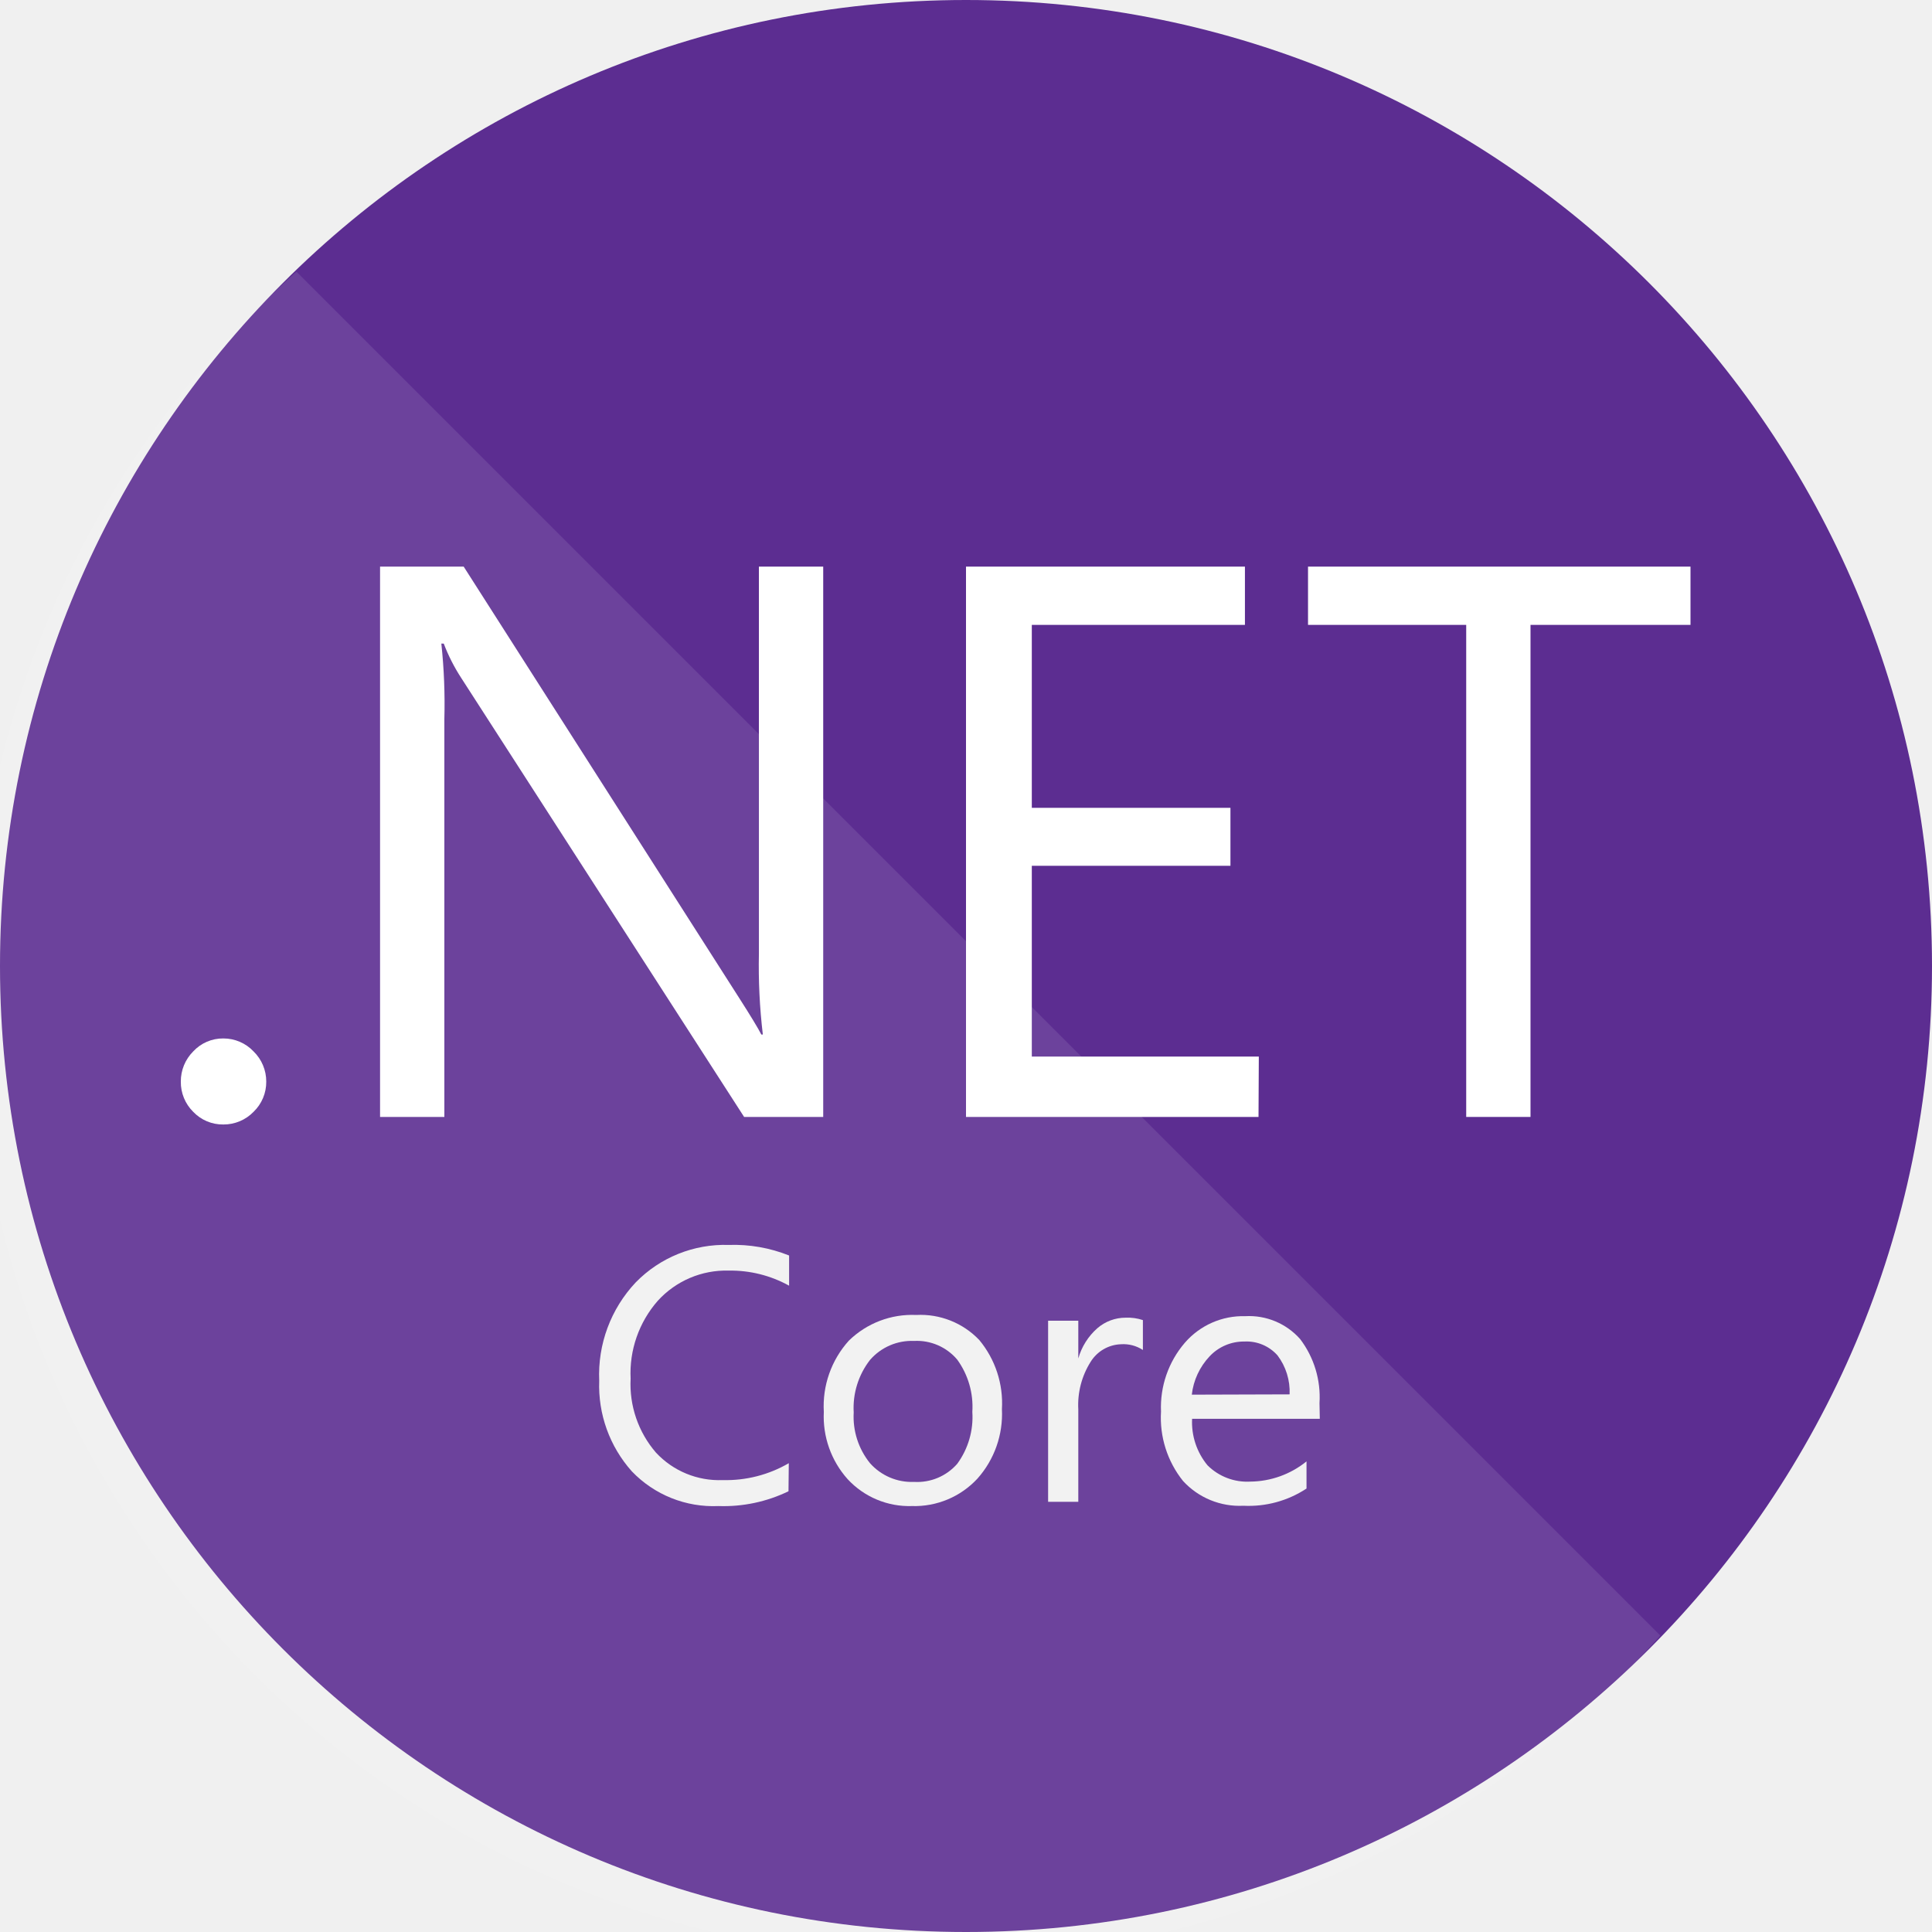
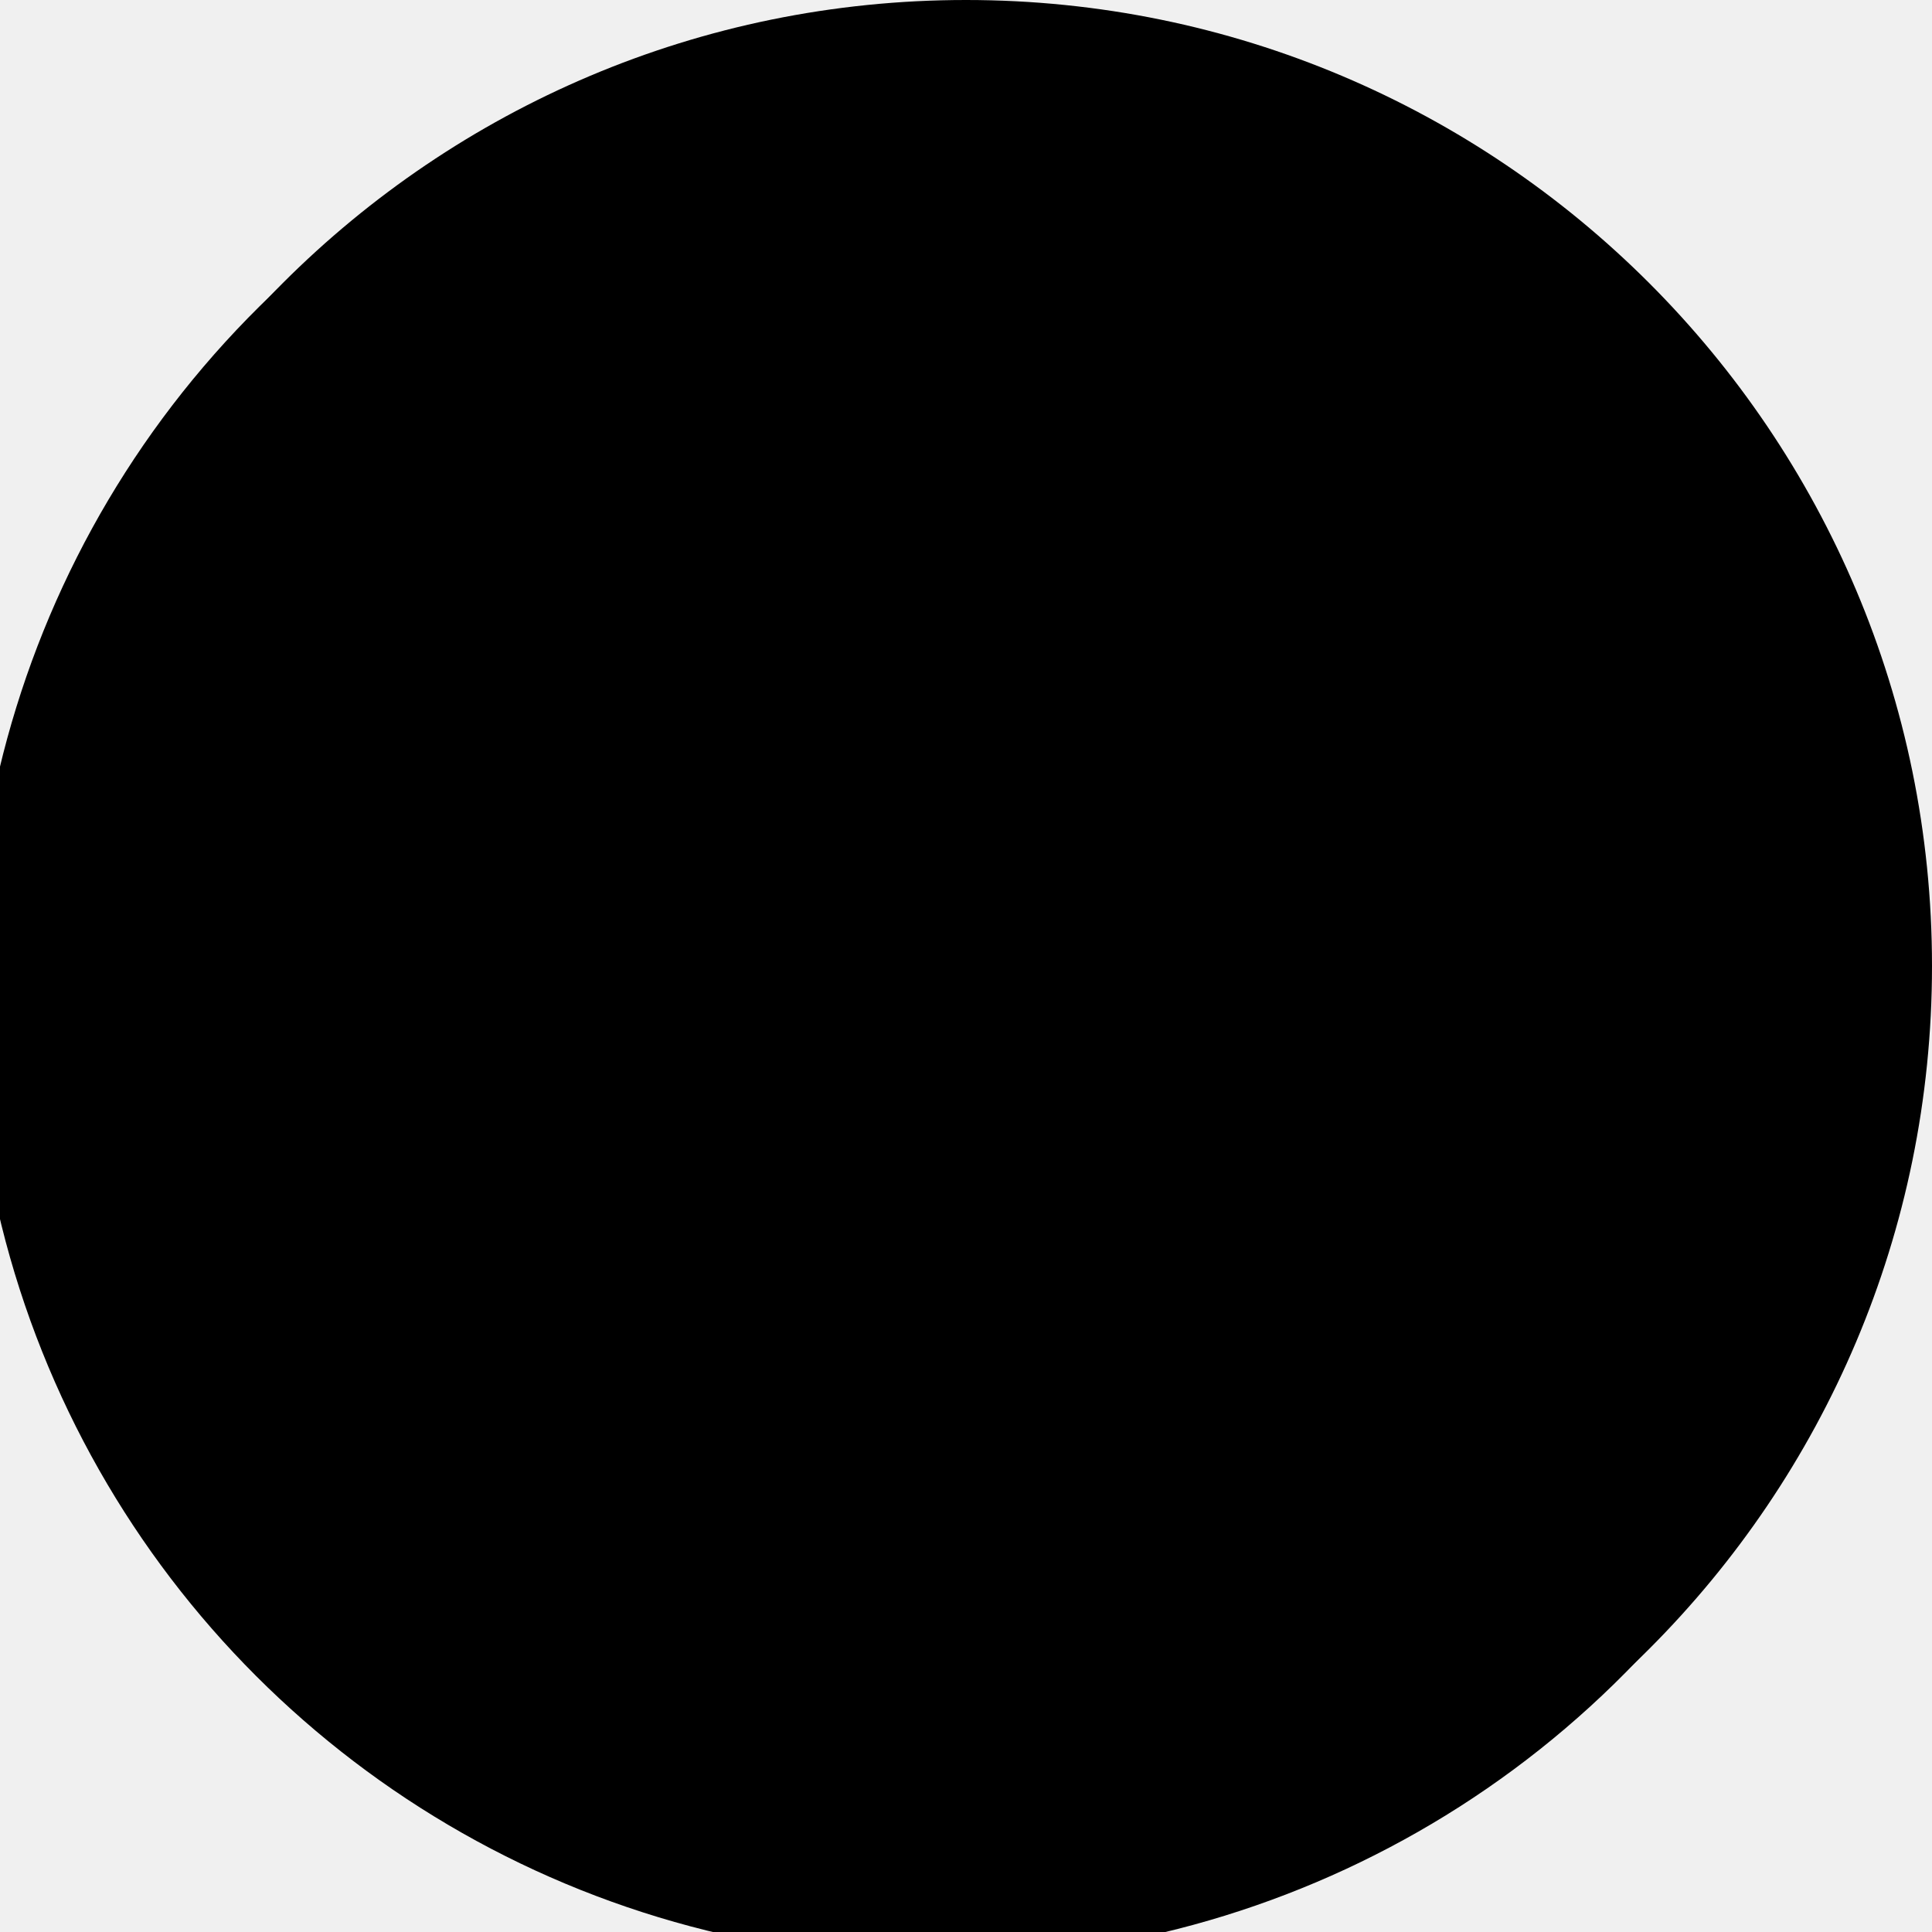
<svg xmlns="http://www.w3.org/2000/svg" id="Layer_1" data-name="Layer 1" viewBox="0 0 64 64">
  <defs>
-     <style>.cls-1{fill:#5c2d91;}.cls-2,.cls-3{fill:#fff;}.cls-2{opacity:0.1;}.cls-4{fill:#f2f2f2;}</style>
-   </defs>
+     </defs>
  <circle class="cls-1" cx="32" cy="32" r="32" />
  <path class="cls-2" d="M9.82,9A32,32,0,1,0,55,54.18Z" />
  <path class="cls-3" d="M7.4,37.25a1.35,1.35,0,0,1-1-.42,1.38,1.38,0,0,1-.41-1,1.4,1.4,0,0,1,.41-1,1.34,1.34,0,0,1,1-.43,1.37,1.37,0,0,1,1,.43,1.39,1.39,0,0,1,.42,1,1.37,1.37,0,0,1-.42,1A1.38,1.38,0,0,1,7.4,37.25Z" />
  <path class="cls-3" d="M27.27,37H24.65L15.28,22.46a6,6,0,0,1-.58-1.14h-.08a18.72,18.72,0,0,1,.1,2.5V37H12.59V18.77h2.77l9.12,14.28q.57.89.74,1.22h.05a19.28,19.28,0,0,1-.13-2.68V18.77h2.13Z" />
  <path class="cls-3" d="M41.69,37H32V18.77h9.24V20.7H34.18v6.06h6.58v1.92H34.18V35h7.52Z" />
  <path class="cls-3" d="M56,20.7H50.7V37H48.57V20.7H43.33V18.77H56Z" />
  <path class="cls-4" d="M26.12,49.4a4.93,4.93,0,0,1-2.32.49,3.74,3.74,0,0,1-2.87-1.15,4.26,4.26,0,0,1-1.08-3,4.46,4.46,0,0,1,1.21-3.26,4.12,4.12,0,0,1,3.08-1.24,4.93,4.93,0,0,1,2,.35v1a4,4,0,0,0-2-.5,3.06,3.06,0,0,0-2.35,1,3.64,3.64,0,0,0-.9,2.58,3.47,3.47,0,0,0,.84,2.45,2.86,2.86,0,0,0,2.21.91,4.14,4.14,0,0,0,2.19-.56Z" />
  <path class="cls-4" d="M30.21,49.89A2.78,2.78,0,0,1,28.08,49a3.11,3.11,0,0,1-.79-2.23,3.24,3.24,0,0,1,.83-2.36,3,3,0,0,1,2.23-.85,2.69,2.69,0,0,1,2.09.83,3.28,3.28,0,0,1,.75,2.29,3.22,3.22,0,0,1-.81,2.3A2.84,2.84,0,0,1,30.21,49.89Zm.07-5.47a1.83,1.83,0,0,0-1.46.63,2.59,2.59,0,0,0-.54,1.74,2.45,2.45,0,0,0,.54,1.68,1.85,1.85,0,0,0,1.46.62,1.76,1.76,0,0,0,1.43-.6,2.62,2.62,0,0,0,.5-1.72,2.66,2.66,0,0,0-.5-1.73A1.75,1.75,0,0,0,30.28,44.42Z" />
  <path class="cls-4" d="M37.86,44.72a1.18,1.18,0,0,0-.73-.19,1.23,1.23,0,0,0-1,.58,2.68,2.68,0,0,0-.41,1.58v3.06h-1v-6h1V45h0a2.1,2.1,0,0,1,.63-1,1.43,1.43,0,0,1,.94-.35,1.57,1.57,0,0,1,.57.08Z" />
  <path class="cls-4" d="M43.72,47H39.49A2.24,2.24,0,0,0,40,48.54a1.86,1.86,0,0,0,1.42.54,3,3,0,0,0,1.86-.67v.9a3.48,3.48,0,0,1-2.09.57,2.54,2.54,0,0,1-2-.82,3.35,3.35,0,0,1-.73-2.3,3.28,3.28,0,0,1,.79-2.28,2.55,2.55,0,0,1,2-.88,2.26,2.26,0,0,1,1.82.76,3.18,3.18,0,0,1,.64,2.12Zm-1-.81a2,2,0,0,0-.4-1.29,1.37,1.37,0,0,0-1.1-.46,1.55,1.55,0,0,0-1.15.49,2.21,2.21,0,0,0-.59,1.27Z" />
</svg>
